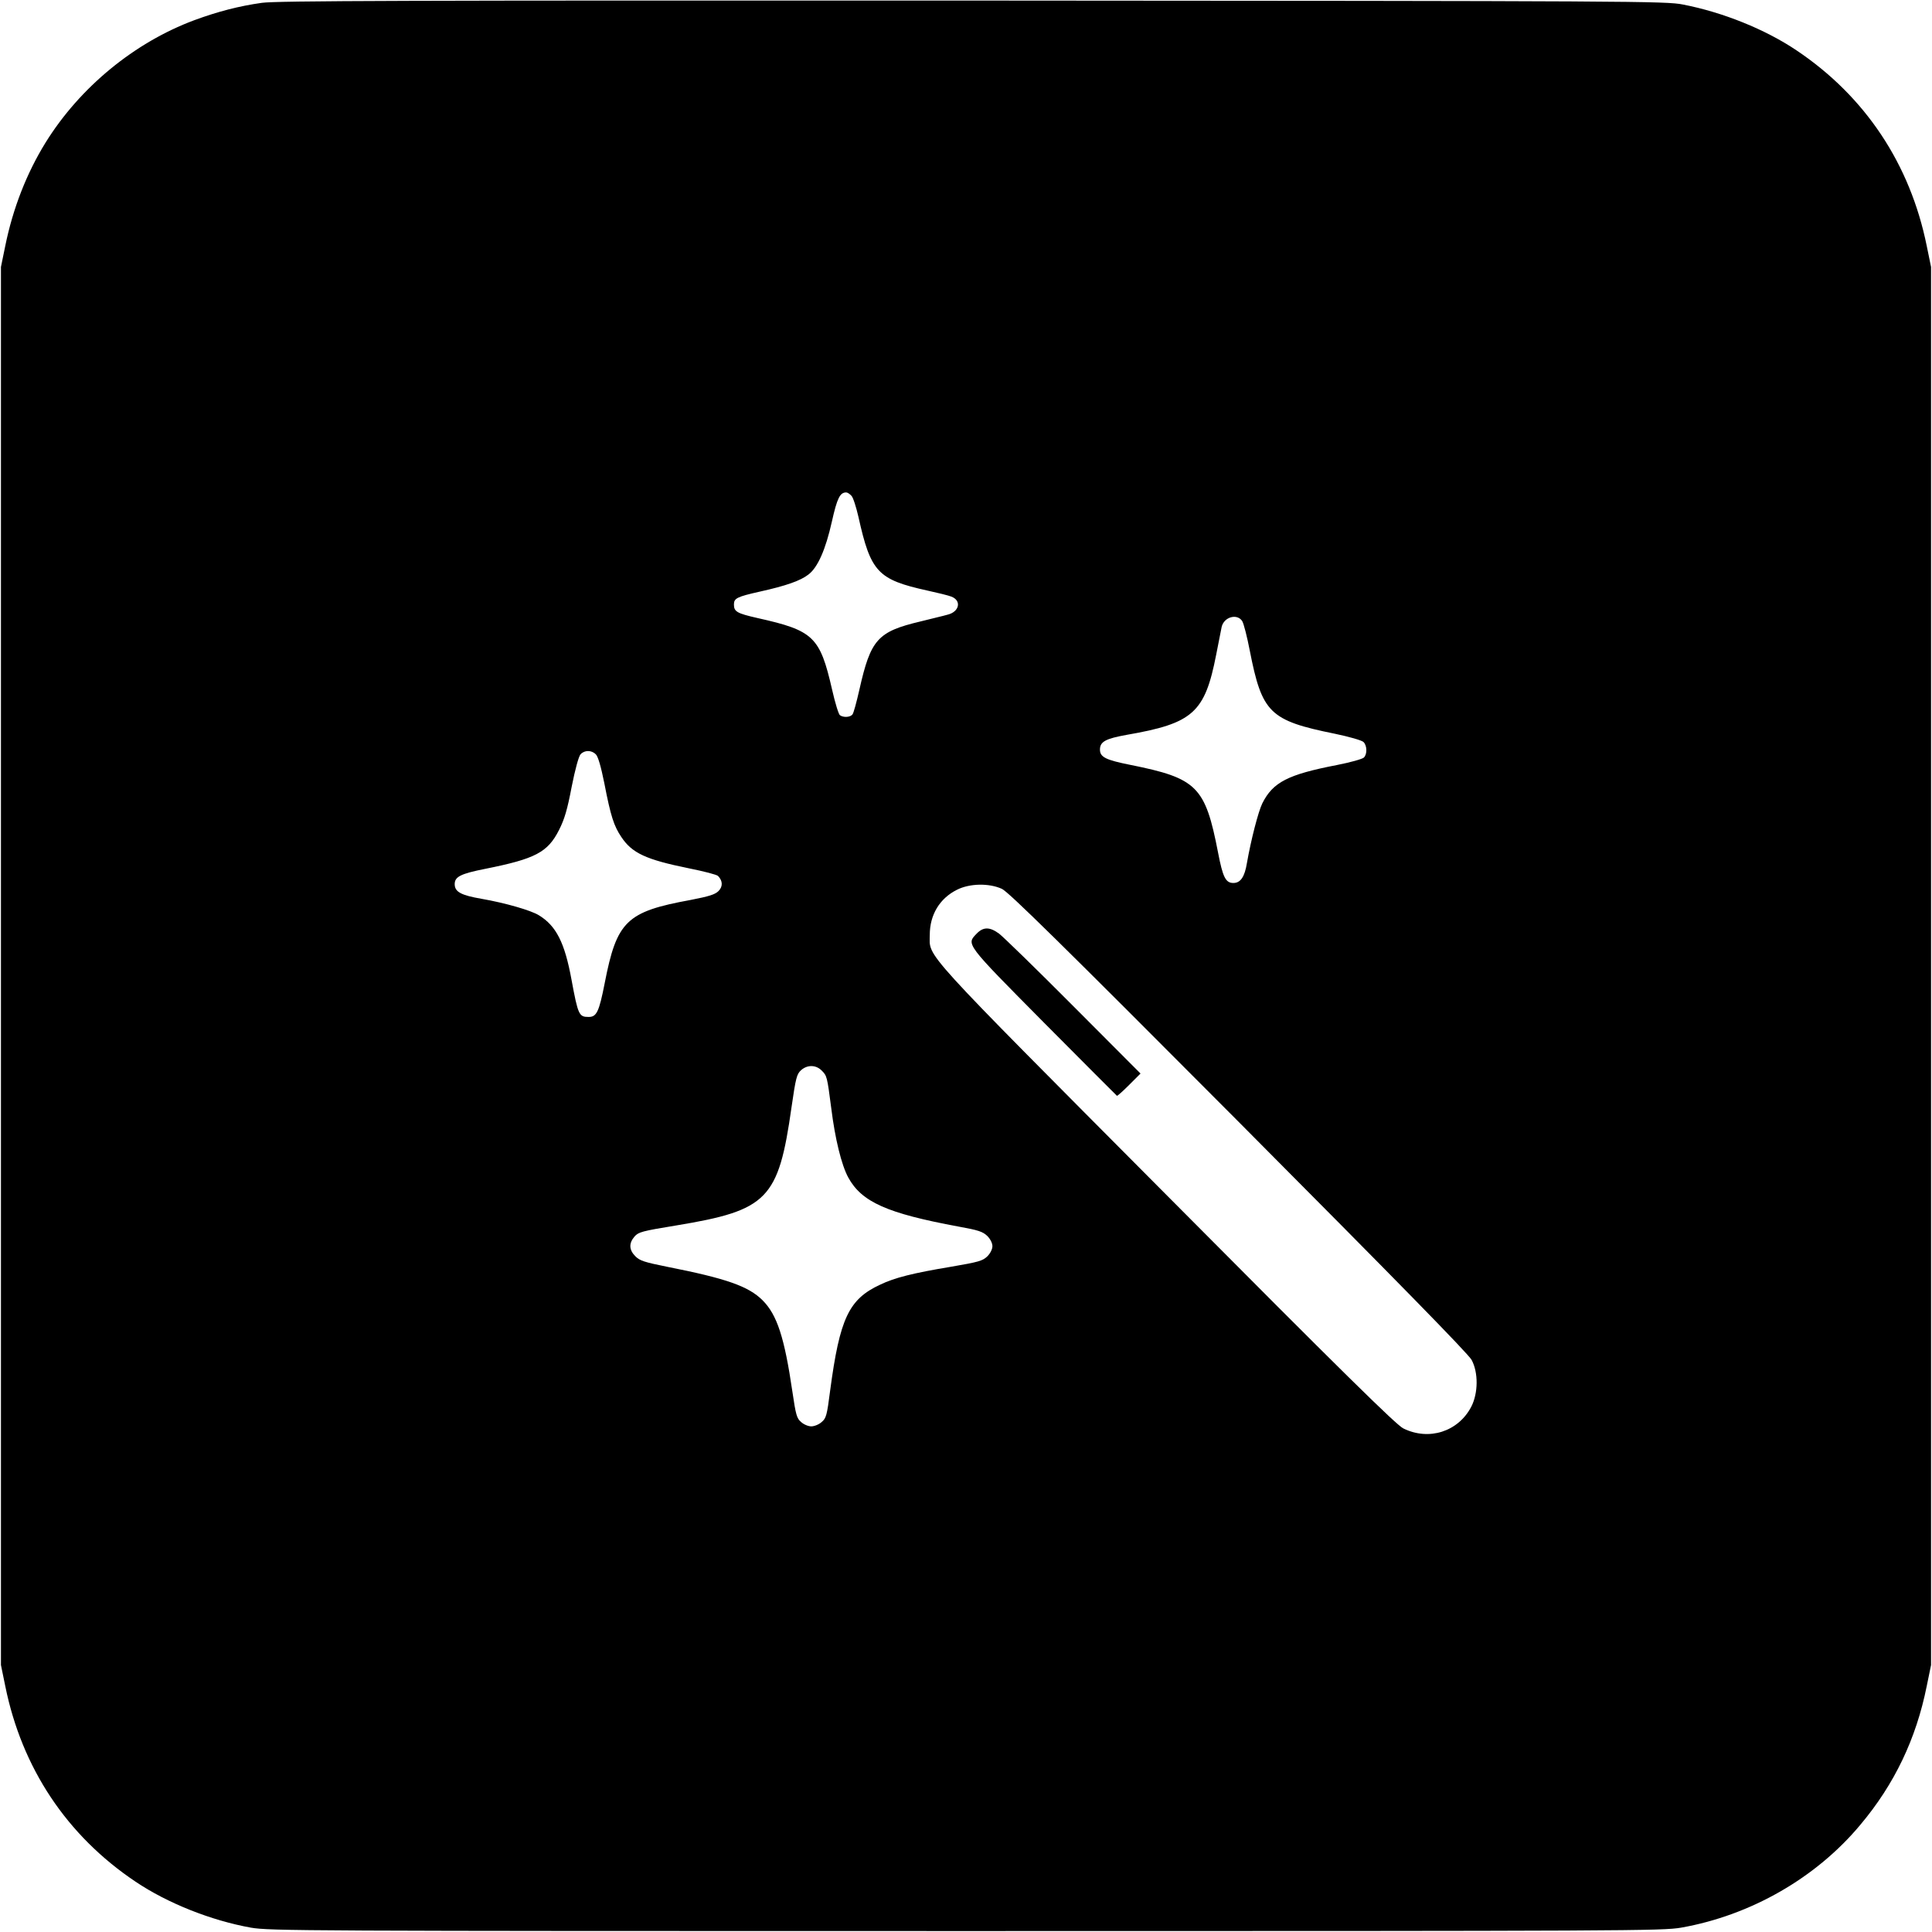
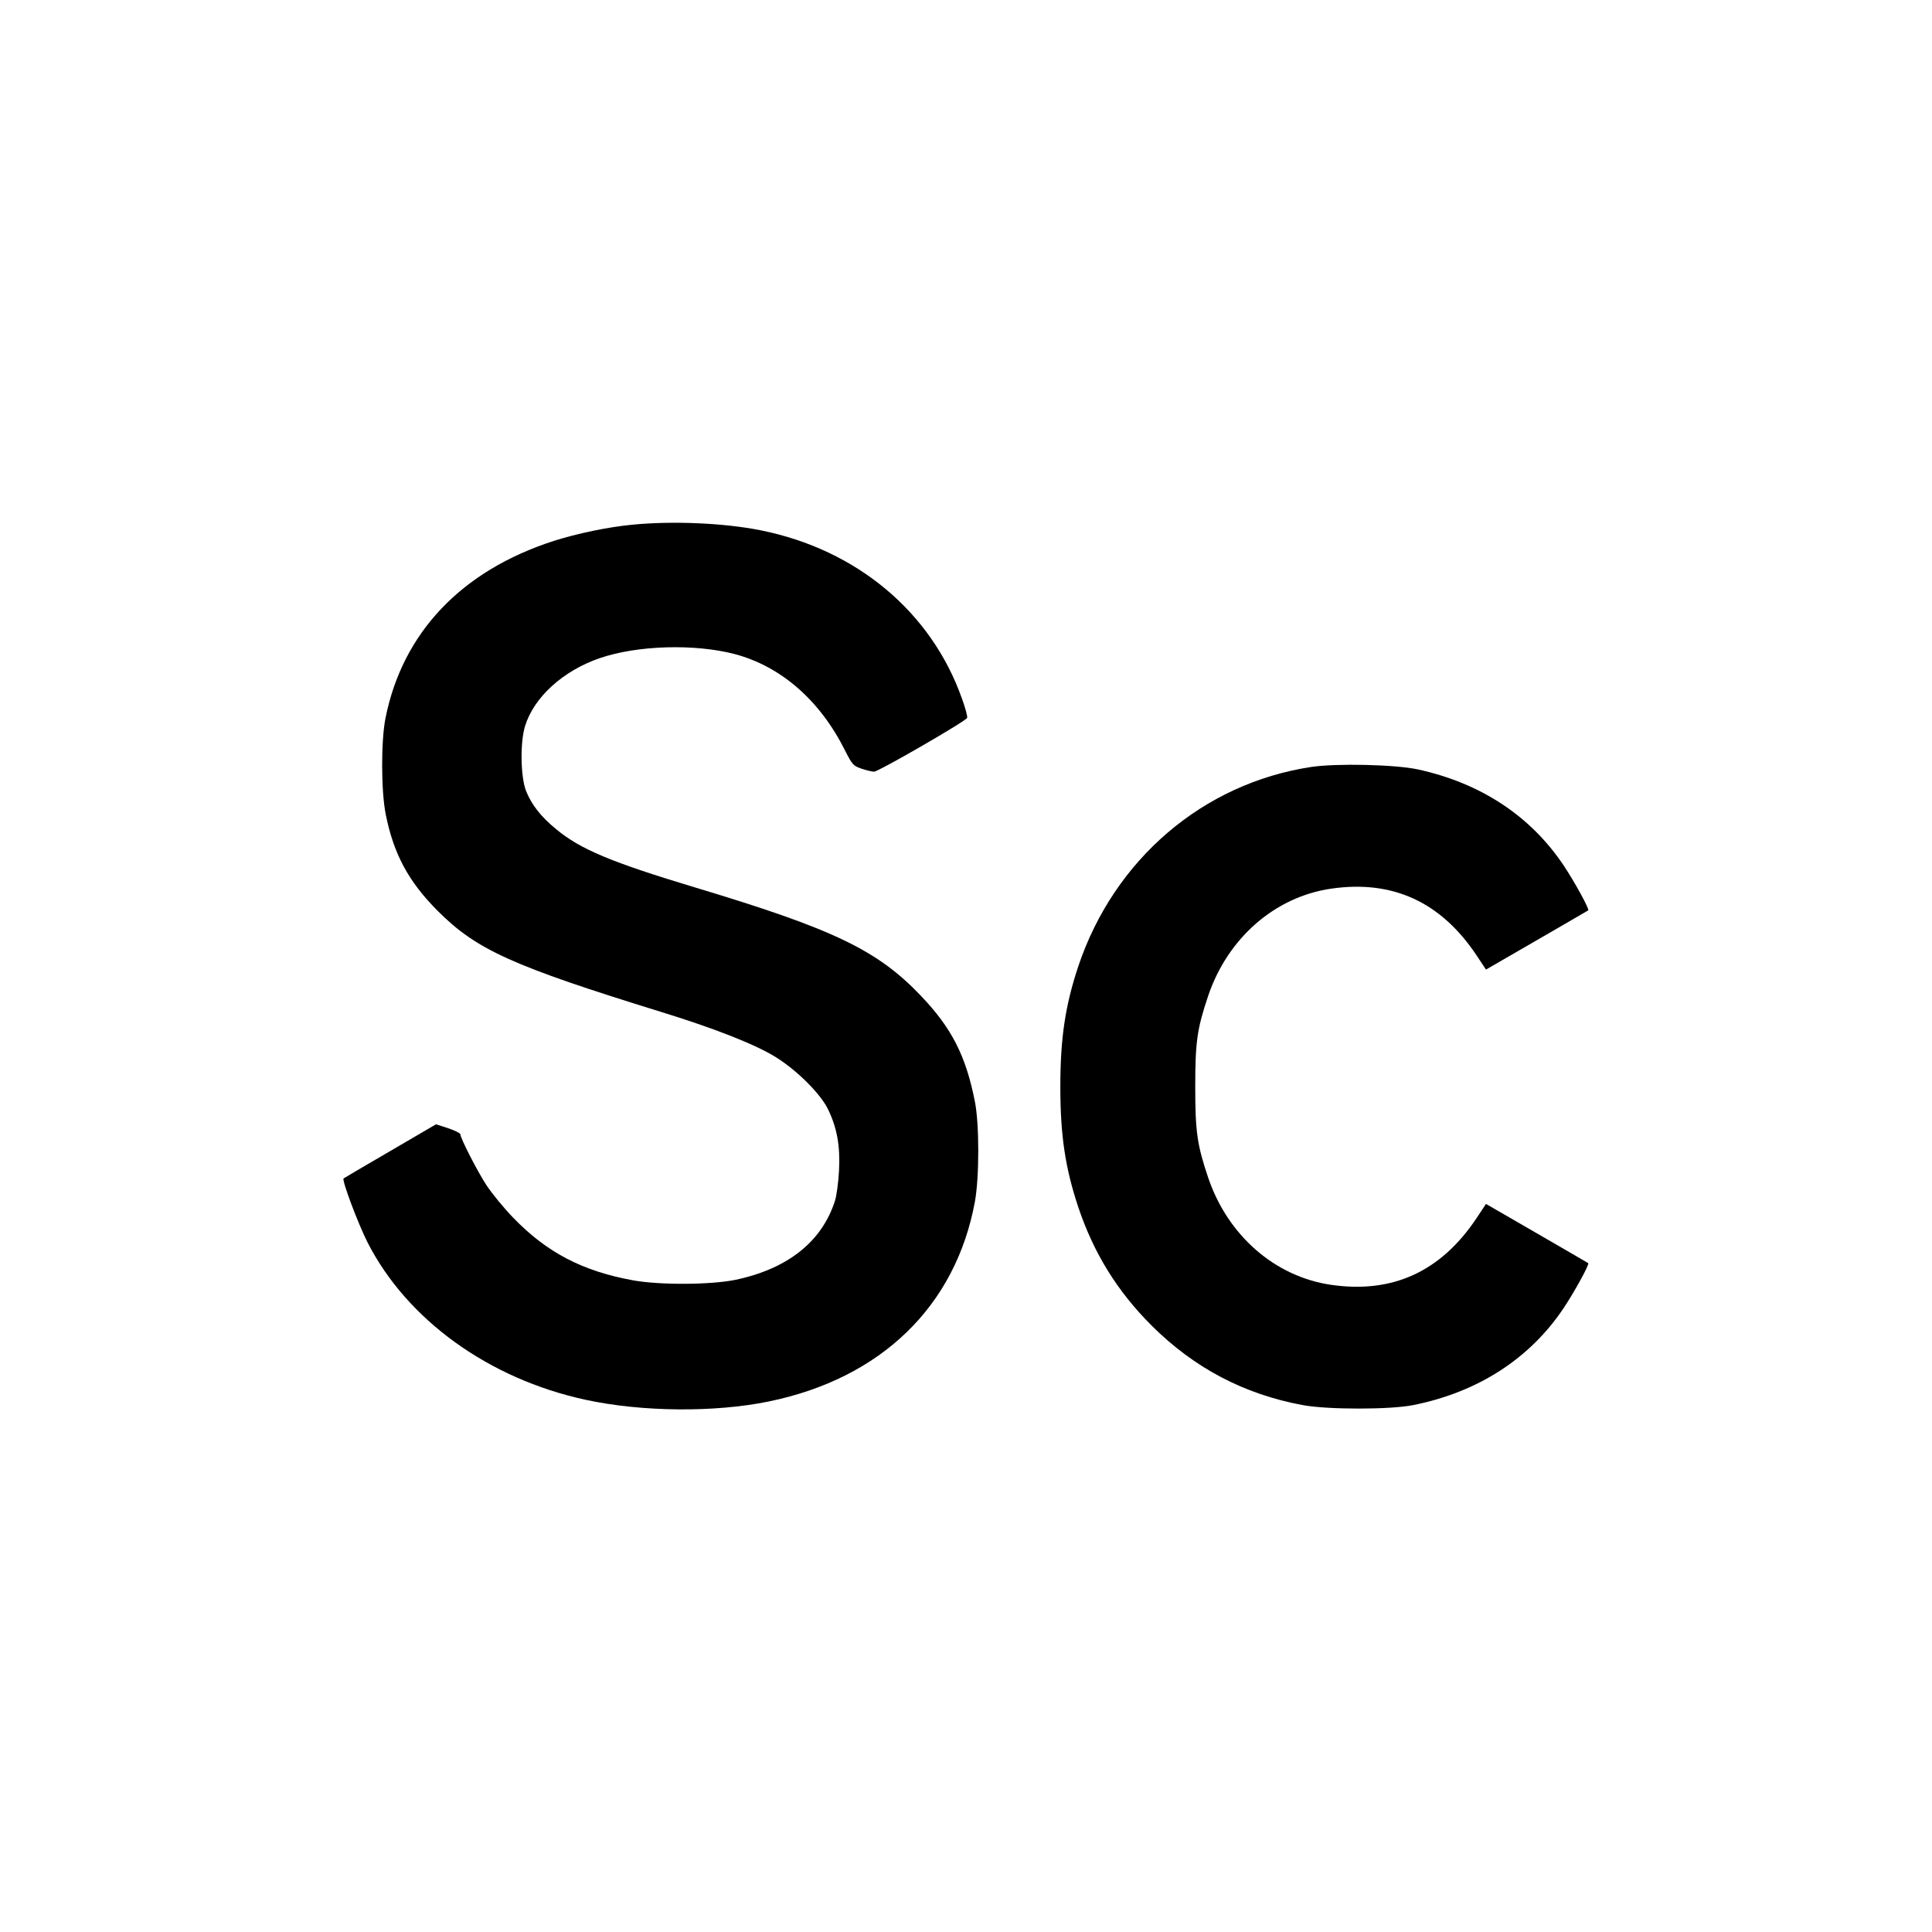
<svg xmlns="http://www.w3.org/2000/svg" version="1.0" width="1024pt" height="1024pt" viewBox="0 0 1024 1024" preserveAspectRatio="xMidYMid meet">
  <g transform="translate(0,1024) scale(0.1,-0.1)" fill="#000000" stroke="none">
-     <path d="M1388 10225 c-121 -17 -233 -46 -358 -92 -317 -118 -606 -355 -788 -648 -101 -163 -174 -351 -214 -548 l-23 -112 0 -3705 0 -3705 23 -112 c88 -434 326 -792 690 -1036 171 -115 401 -206 612 -244 101 -17 251 -18 3790 -18 3539 0 3689 1 3790 18 369 65 716 264 950 545 181 215 296 456 352 735 l23 112 0 3705 0 3705 -23 112 c-88 434 -326 792 -690 1036 -165 111 -390 202 -602 243 -91 18 -235 19 -3765 21 -3010 1 -3688 -1 -3767 -12z m3125 -2613 c9 -9 25 -60 37 -112 65 -292 102 -332 365 -390 55 -12 112 -26 127 -32 56 -21 43 -81 -20 -96 -20 -6 -85 -21 -144 -36 -227 -54 -263 -95 -323 -361 -15 -66 -31 -126 -37 -132 -12 -15 -47 -17 -66 -4 -7 4 -26 66 -42 137 -64 279 -98 312 -394 378 -110 25 -126 34 -126 72 0 33 16 41 136 68 140 31 217 58 259 91 49 37 91 132 124 280 28 125 43 155 76 155 7 0 19 -8 28 -18z m2071 -664 c8 -13 26 -83 40 -156 65 -331 105 -371 451 -441 77 -16 143 -35 152 -44 19 -19 20 -64 2 -82 -8 -8 -72 -26 -144 -40 -259 -50 -338 -91 -394 -202 -22 -44 -61 -197 -82 -317 -12 -74 -34 -106 -72 -106 -41 0 -56 31 -81 161 -68 351 -111 394 -465 465 -130 26 -161 41 -161 81 0 42 30 58 141 78 352 61 415 117 475 425 14 69 27 135 29 147 12 53 82 73 109 31z m-3426 -706 c12 -12 27 -64 45 -153 34 -176 51 -227 90 -285 57 -86 131 -120 357 -166 80 -16 150 -34 156 -41 25 -26 26 -56 2 -80 -18 -18 -50 -28 -148 -47 -340 -62 -391 -112 -455 -441 -30 -153 -43 -179 -85 -179 -51 0 -56 9 -91 198 -36 196 -81 285 -173 341 -42 26 -177 65 -303 87 -110 19 -143 37 -143 78 0 39 31 55 162 81 265 53 331 87 391 206 29 57 44 108 67 229 18 91 37 161 47 172 21 23 58 23 81 0z m2152 -713 c35 -16 309 -285 1255 -1235 836 -840 1218 -1230 1235 -1262 36 -67 35 -176 -2 -248 -69 -132 -224 -182 -360 -115 -37 18 -319 295 -1255 1237 -1323 1330 -1255 1256 -1255 1379 0 106 52 193 144 239 67 34 170 36 238 5z m-955 -963 c28 -28 29 -31 51 -201 20 -161 54 -300 90 -366 71 -130 206 -190 584 -260 106 -19 129 -27 153 -50 16 -16 27 -38 27 -54 0 -16 -11 -38 -27 -54 -25 -24 -46 -30 -192 -55 -204 -34 -299 -58 -376 -95 -166 -77 -214 -178 -265 -561 -17 -132 -21 -147 -45 -167 -14 -13 -39 -23 -55 -23 -16 0 -40 10 -54 23 -23 19 -28 38 -46 160 -42 287 -81 408 -158 485 -75 75 -193 116 -507 178 -119 24 -144 32 -167 55 -34 34 -36 69 -5 105 21 24 39 29 222 59 484 80 541 138 610 625 23 159 28 177 51 198 33 29 78 29 109 -2z" />
-     <path d="M5177 5292 c-56 -58 -63 -49 355 -471 211 -212 385 -387 388 -389 3 -1 32 25 65 58 l60 60 -355 356 c-195 196 -373 369 -394 385 -50 37 -84 37 -119 1z" />
+     <path d="M3352 7459 c-128 -12 -295 -47 -417 -86 -490 -158 -802 -487 -892 -940 -24 -122 -23 -385 1 -507 42 -212 121 -359 277 -515 205 -205 392 -290 1188 -536 276 -85 495 -171 601 -237 112 -69 237 -193 278 -276 48 -98 66 -195 59 -326 -3 -61 -13 -133 -21 -159 -69 -217 -249 -361 -526 -420 -130 -27 -401 -29 -545 -3 -268 49 -456 147 -634 331 -50 51 -113 129 -142 172 -49 75 -139 251 -139 271 0 6 -29 20 -64 32 l-65 21 -243 -142 c-134 -78 -245 -143 -247 -145 -10 -9 77 -240 127 -339 210 -411 643 -723 1155 -834 299 -65 686 -68 972 -9 595 122 990 505 1092 1058 24 131 24 412 0 532 -48 243 -123 389 -285 559 -231 243 -462 354 -1197 575 -445 134 -610 203 -737 309 -81 66 -130 129 -160 203 -29 76 -32 257 -5 344 47 152 200 292 394 359 199 69 505 78 718 22 244 -65 450 -244 583 -509 39 -77 44 -83 88 -98 26 -9 56 -16 67 -16 23 0 487 268 493 285 3 6 -9 52 -27 101 -162 460 -558 791 -1066 893 -193 39 -467 51 -681 30z" />
+     <path d="M6950 6175 c-574 -87 -1045 -490 -1235 -1057 -69 -208 -95 -380 -95 -638 0 -258 26 -430 95 -638 82 -244 206 -445 389 -628 225 -224 488 -363 799 -421 131 -25 467 -25 589 0 343 69 618 247 797 516 59 89 136 230 129 236 -2 1 -124 73 -272 158 l-270 156 -51 -77 c-189 -282 -444 -399 -769 -352 -298 43 -548 261 -652 567 -59 175 -69 244 -69 483 0 239 10 308 69 483 104 306 354 524 652 567 325 47 580 -70 769 -352 l51 -77 270 156 c148 85 270 157 272 158 7 6 -70 147 -129 236 -176 264 -440 438 -774 511 -121 26 -429 33 -565 13z" />
  </g>
</svg>
